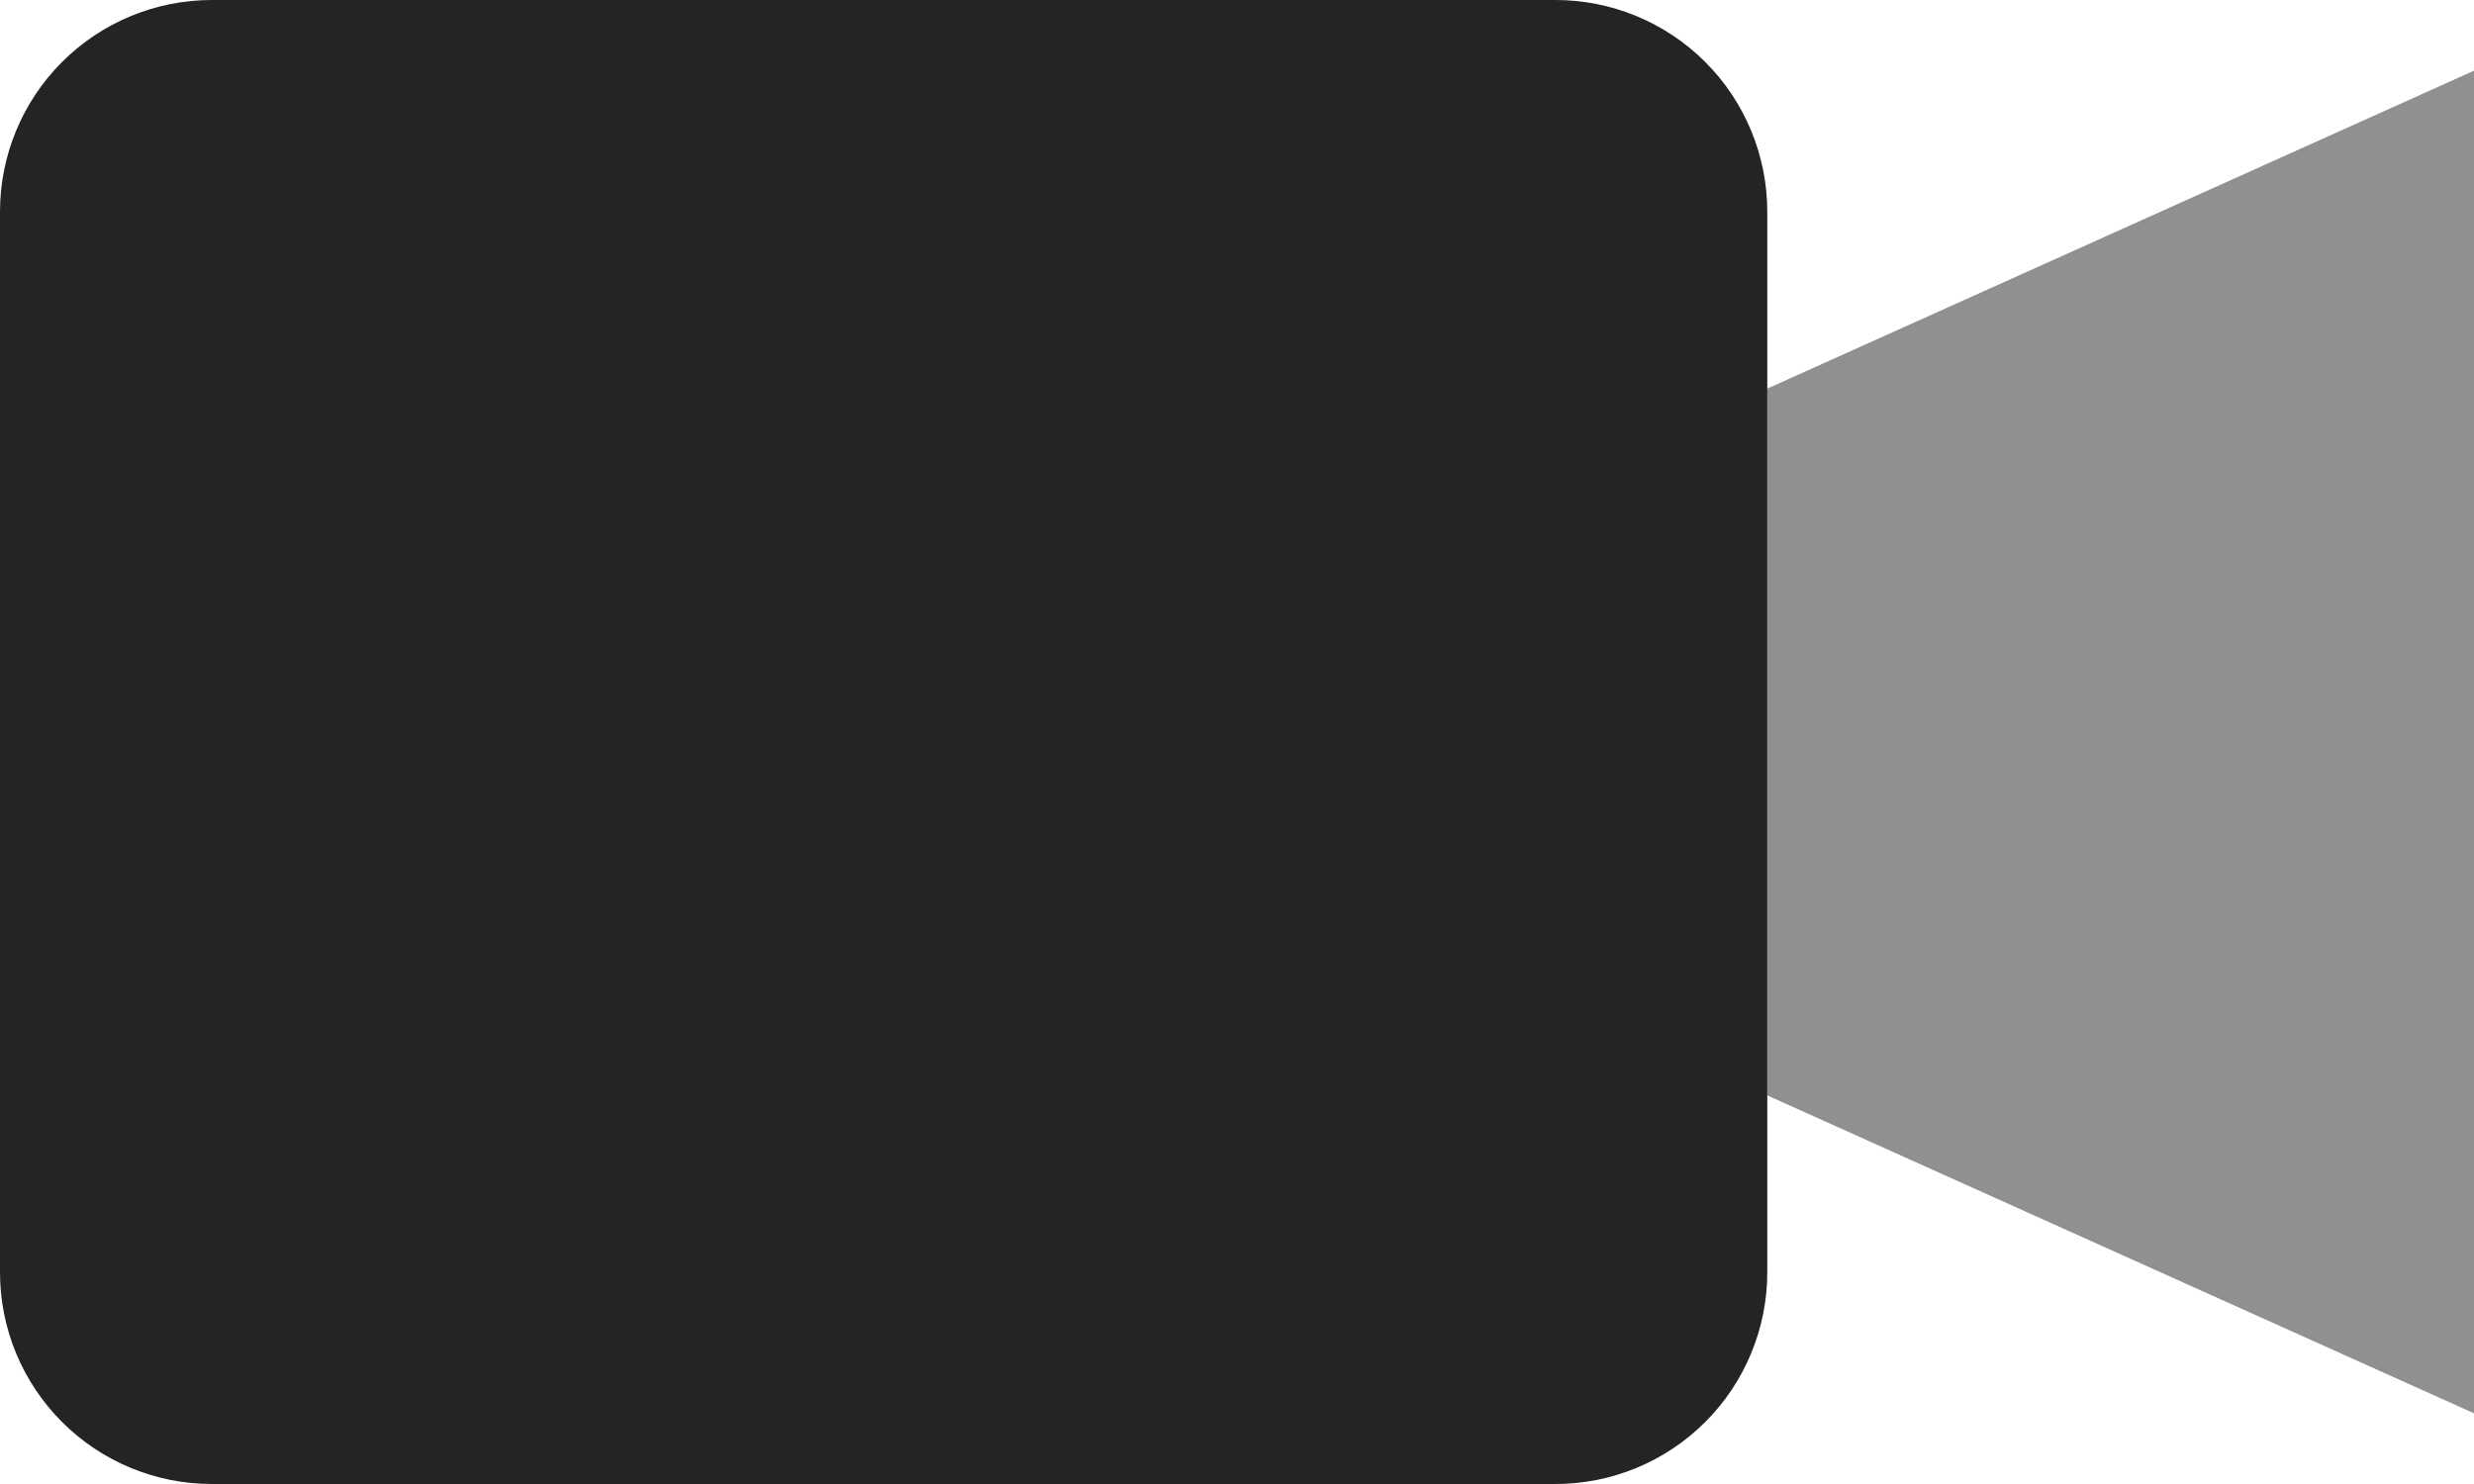
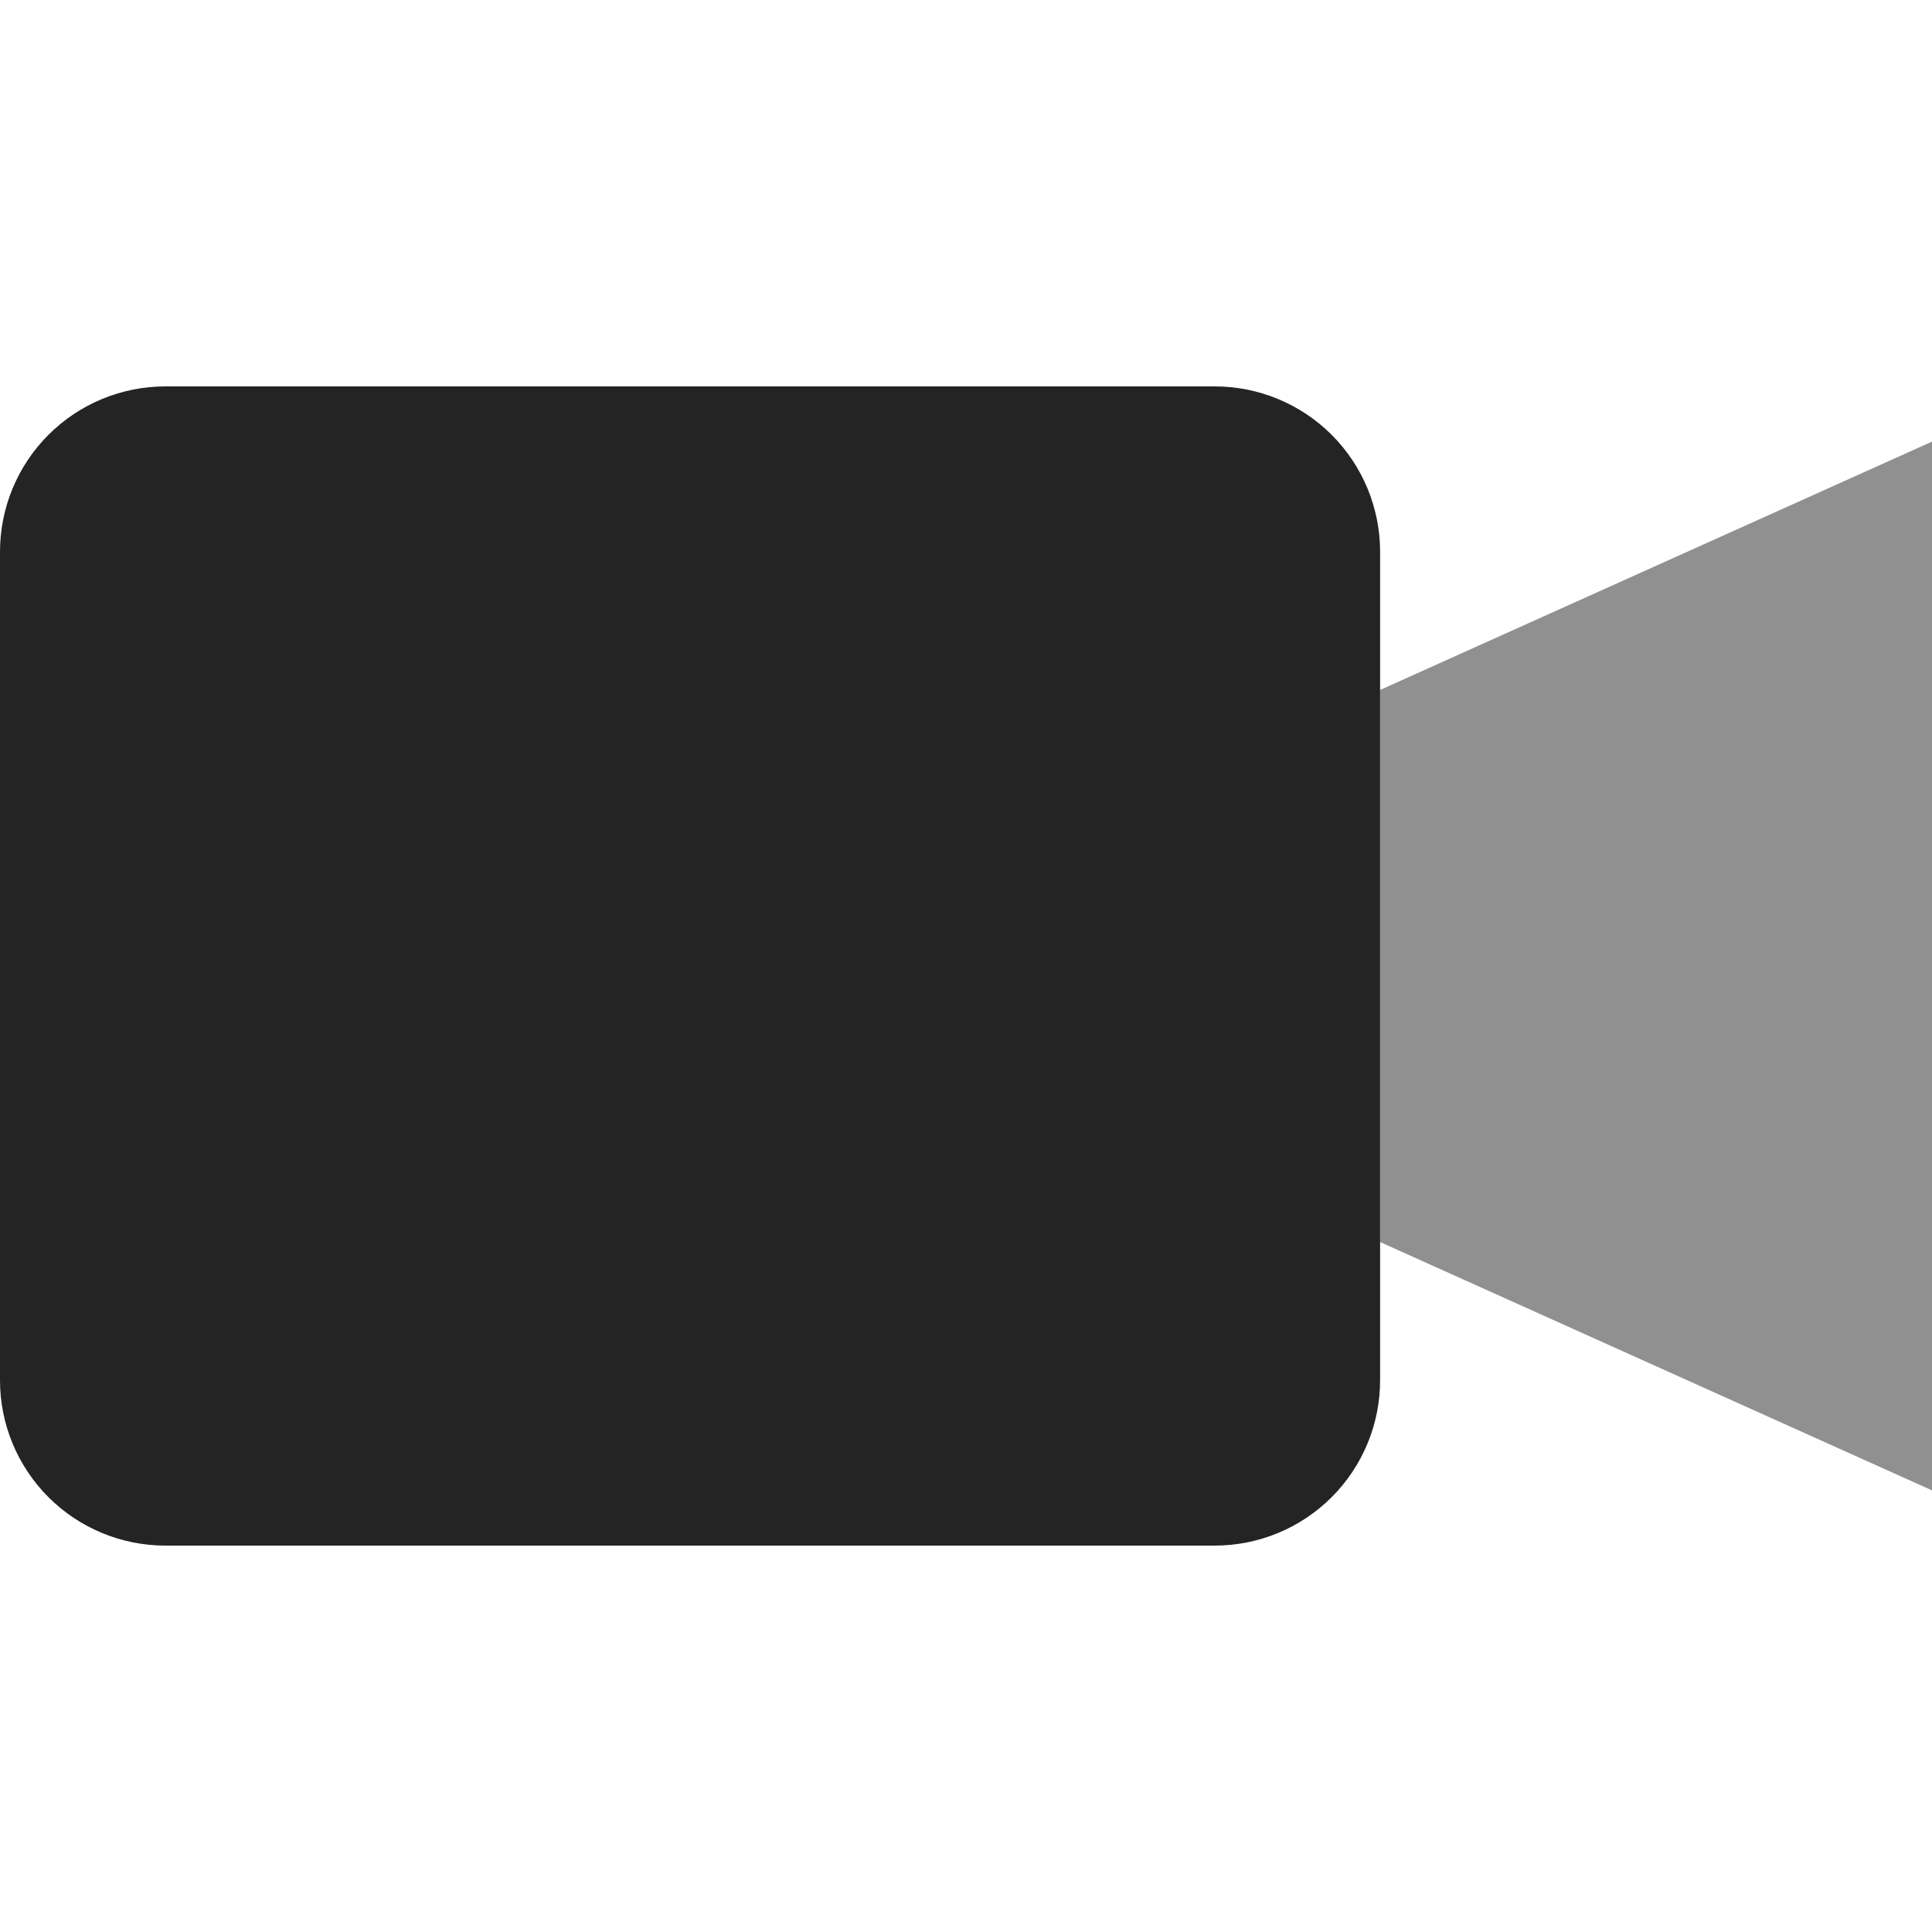
- <svg xmlns="http://www.w3.org/2000/svg" id="Group_11" data-name="Group 11" width="63.625" height="38.175" viewBox="0 0 63.625 38.175">
+ <svg xmlns="http://www.w3.org/2000/svg" id="Group_11" data-name="Group 11" width="62" height="62" viewBox="0 0 63.625 38.175">
  <path id="Path_24" data-name="Path 24" d="M13.25,21.43V39.609l18.179,8.18V13.25Z" transform="translate(32.197 -11.432)" fill="#242424" opacity="0.504" />
  <path id="Path_25" data-name="Path 25" d="M40.743,12.75H6.2A5.446,5.446,0,0,0,.75,18.2V45.472A5.446,5.446,0,0,0,6.2,50.925h34.54A5.446,5.446,0,0,0,46.2,45.472V18.2A5.446,5.446,0,0,0,40.743,12.75Z" transform="translate(-0.75 -12.75)" fill="#242424" />
</svg>
